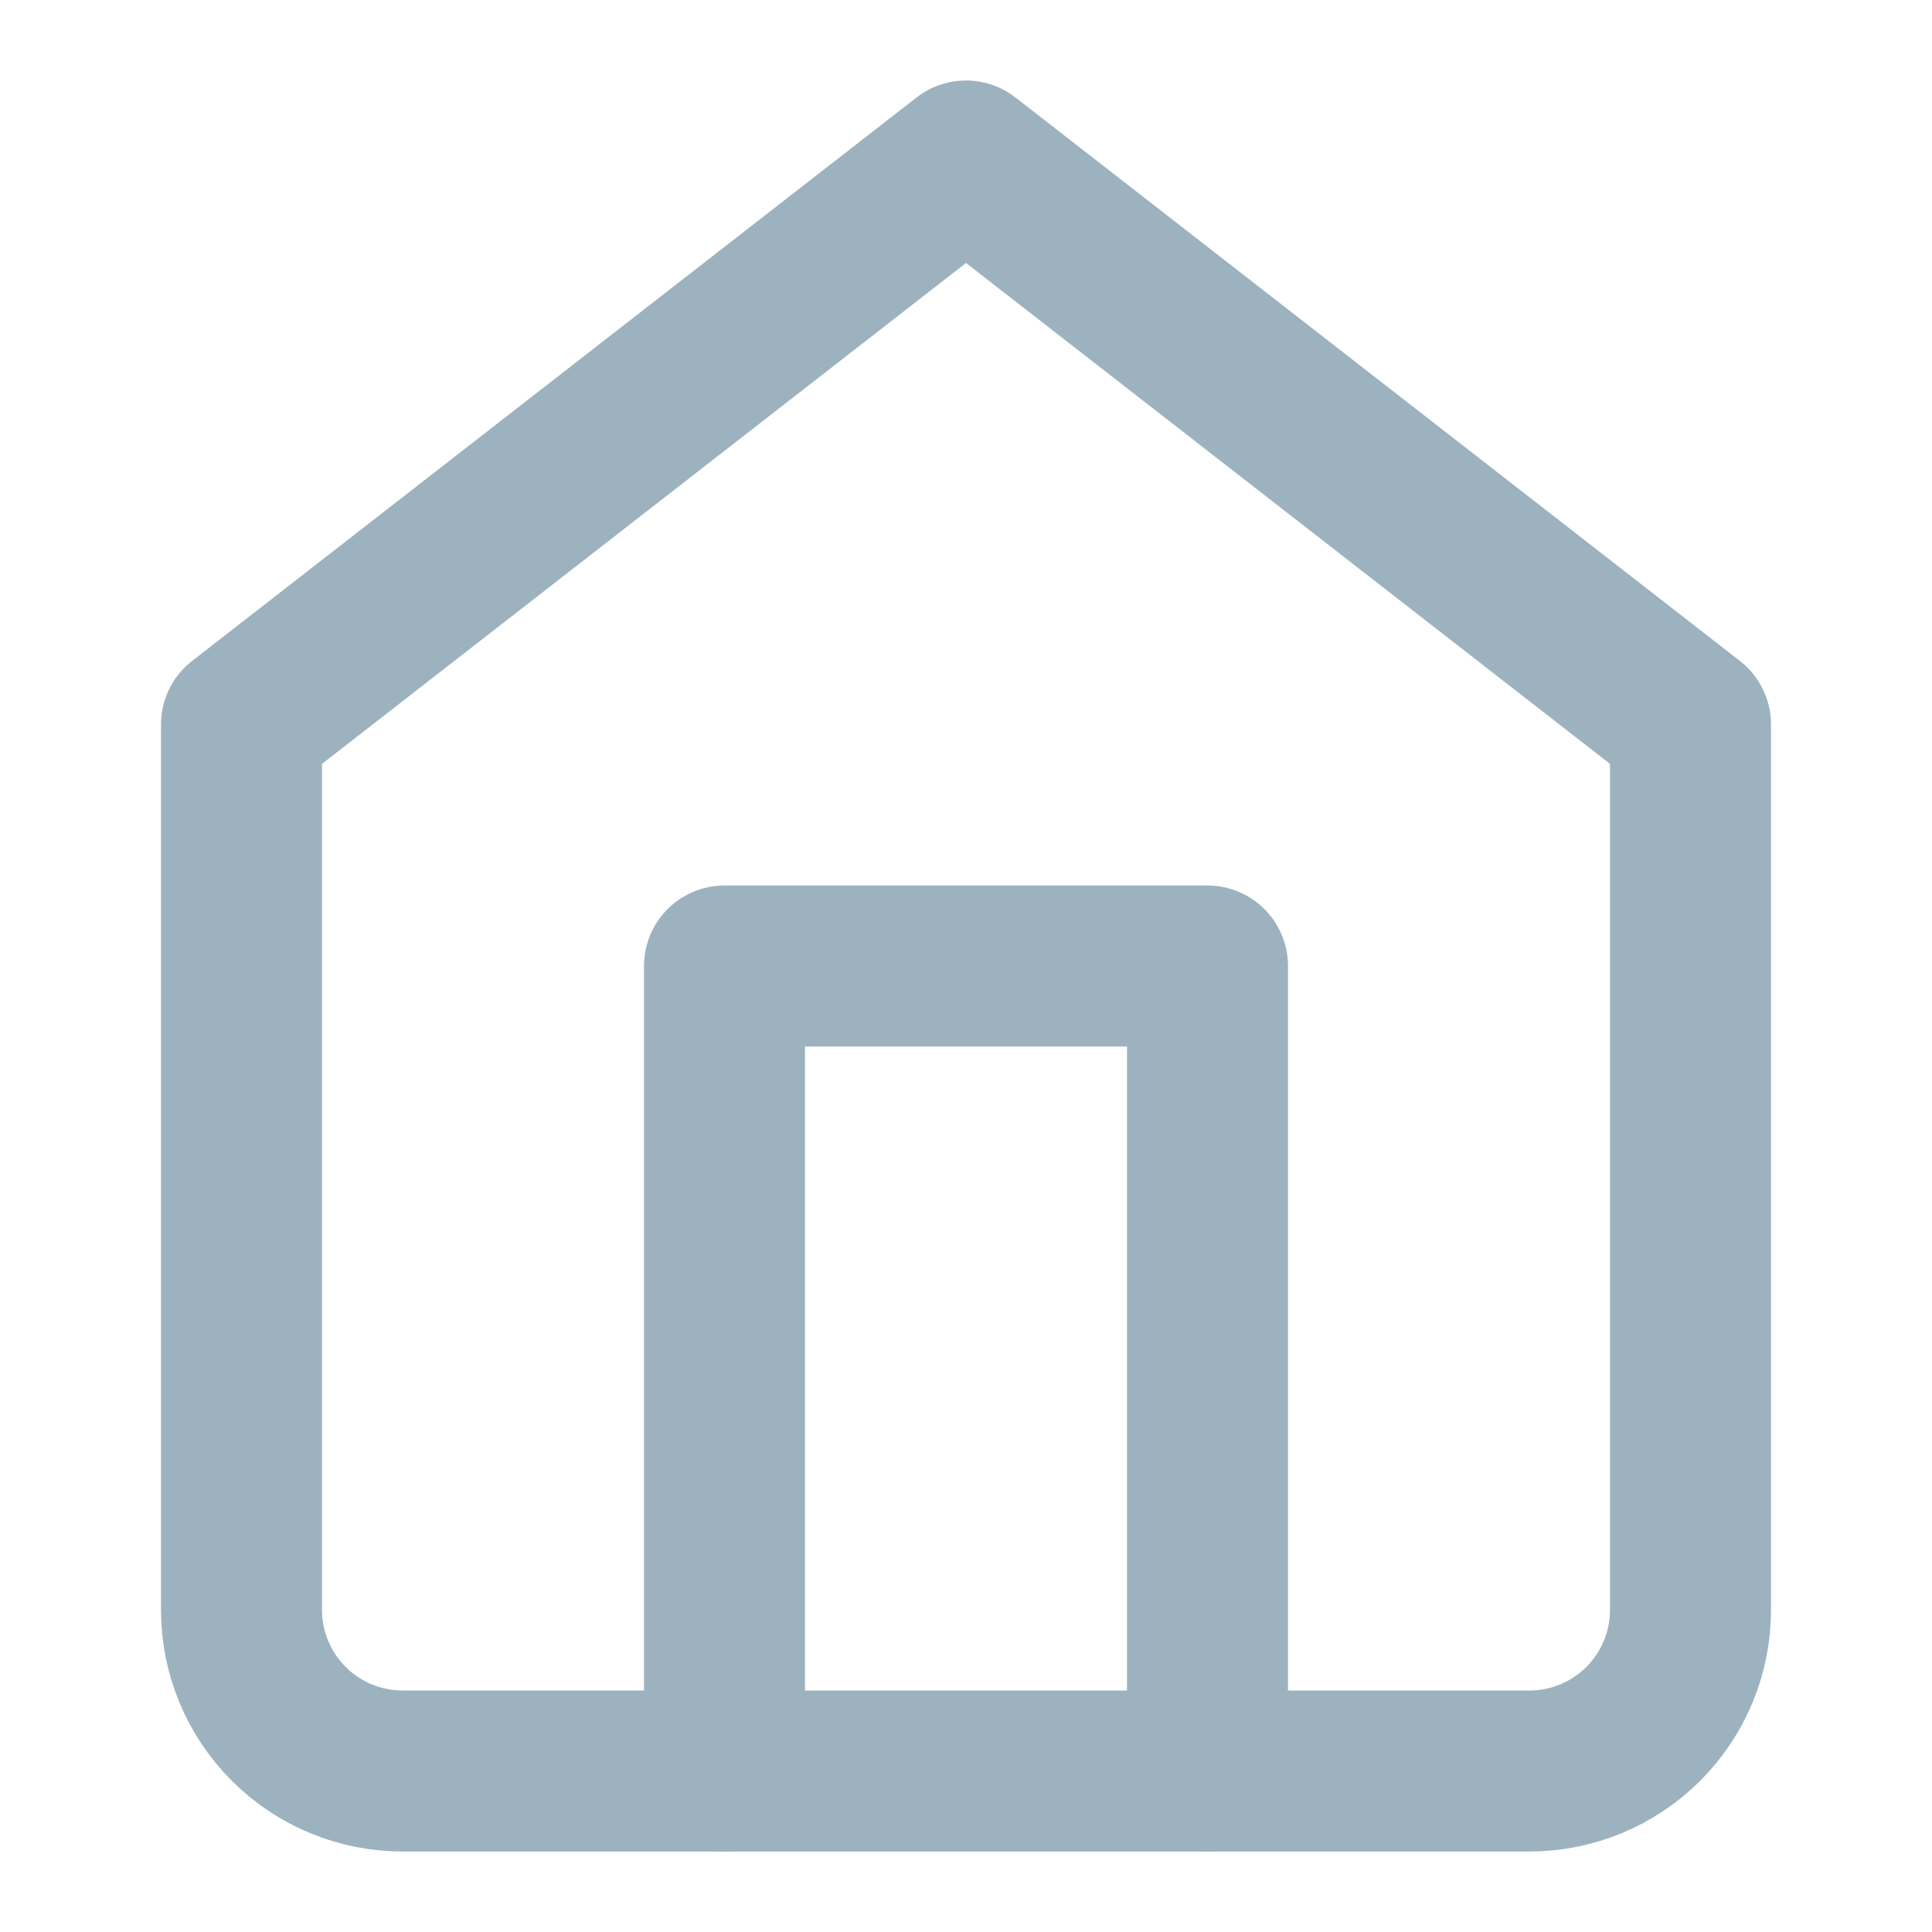
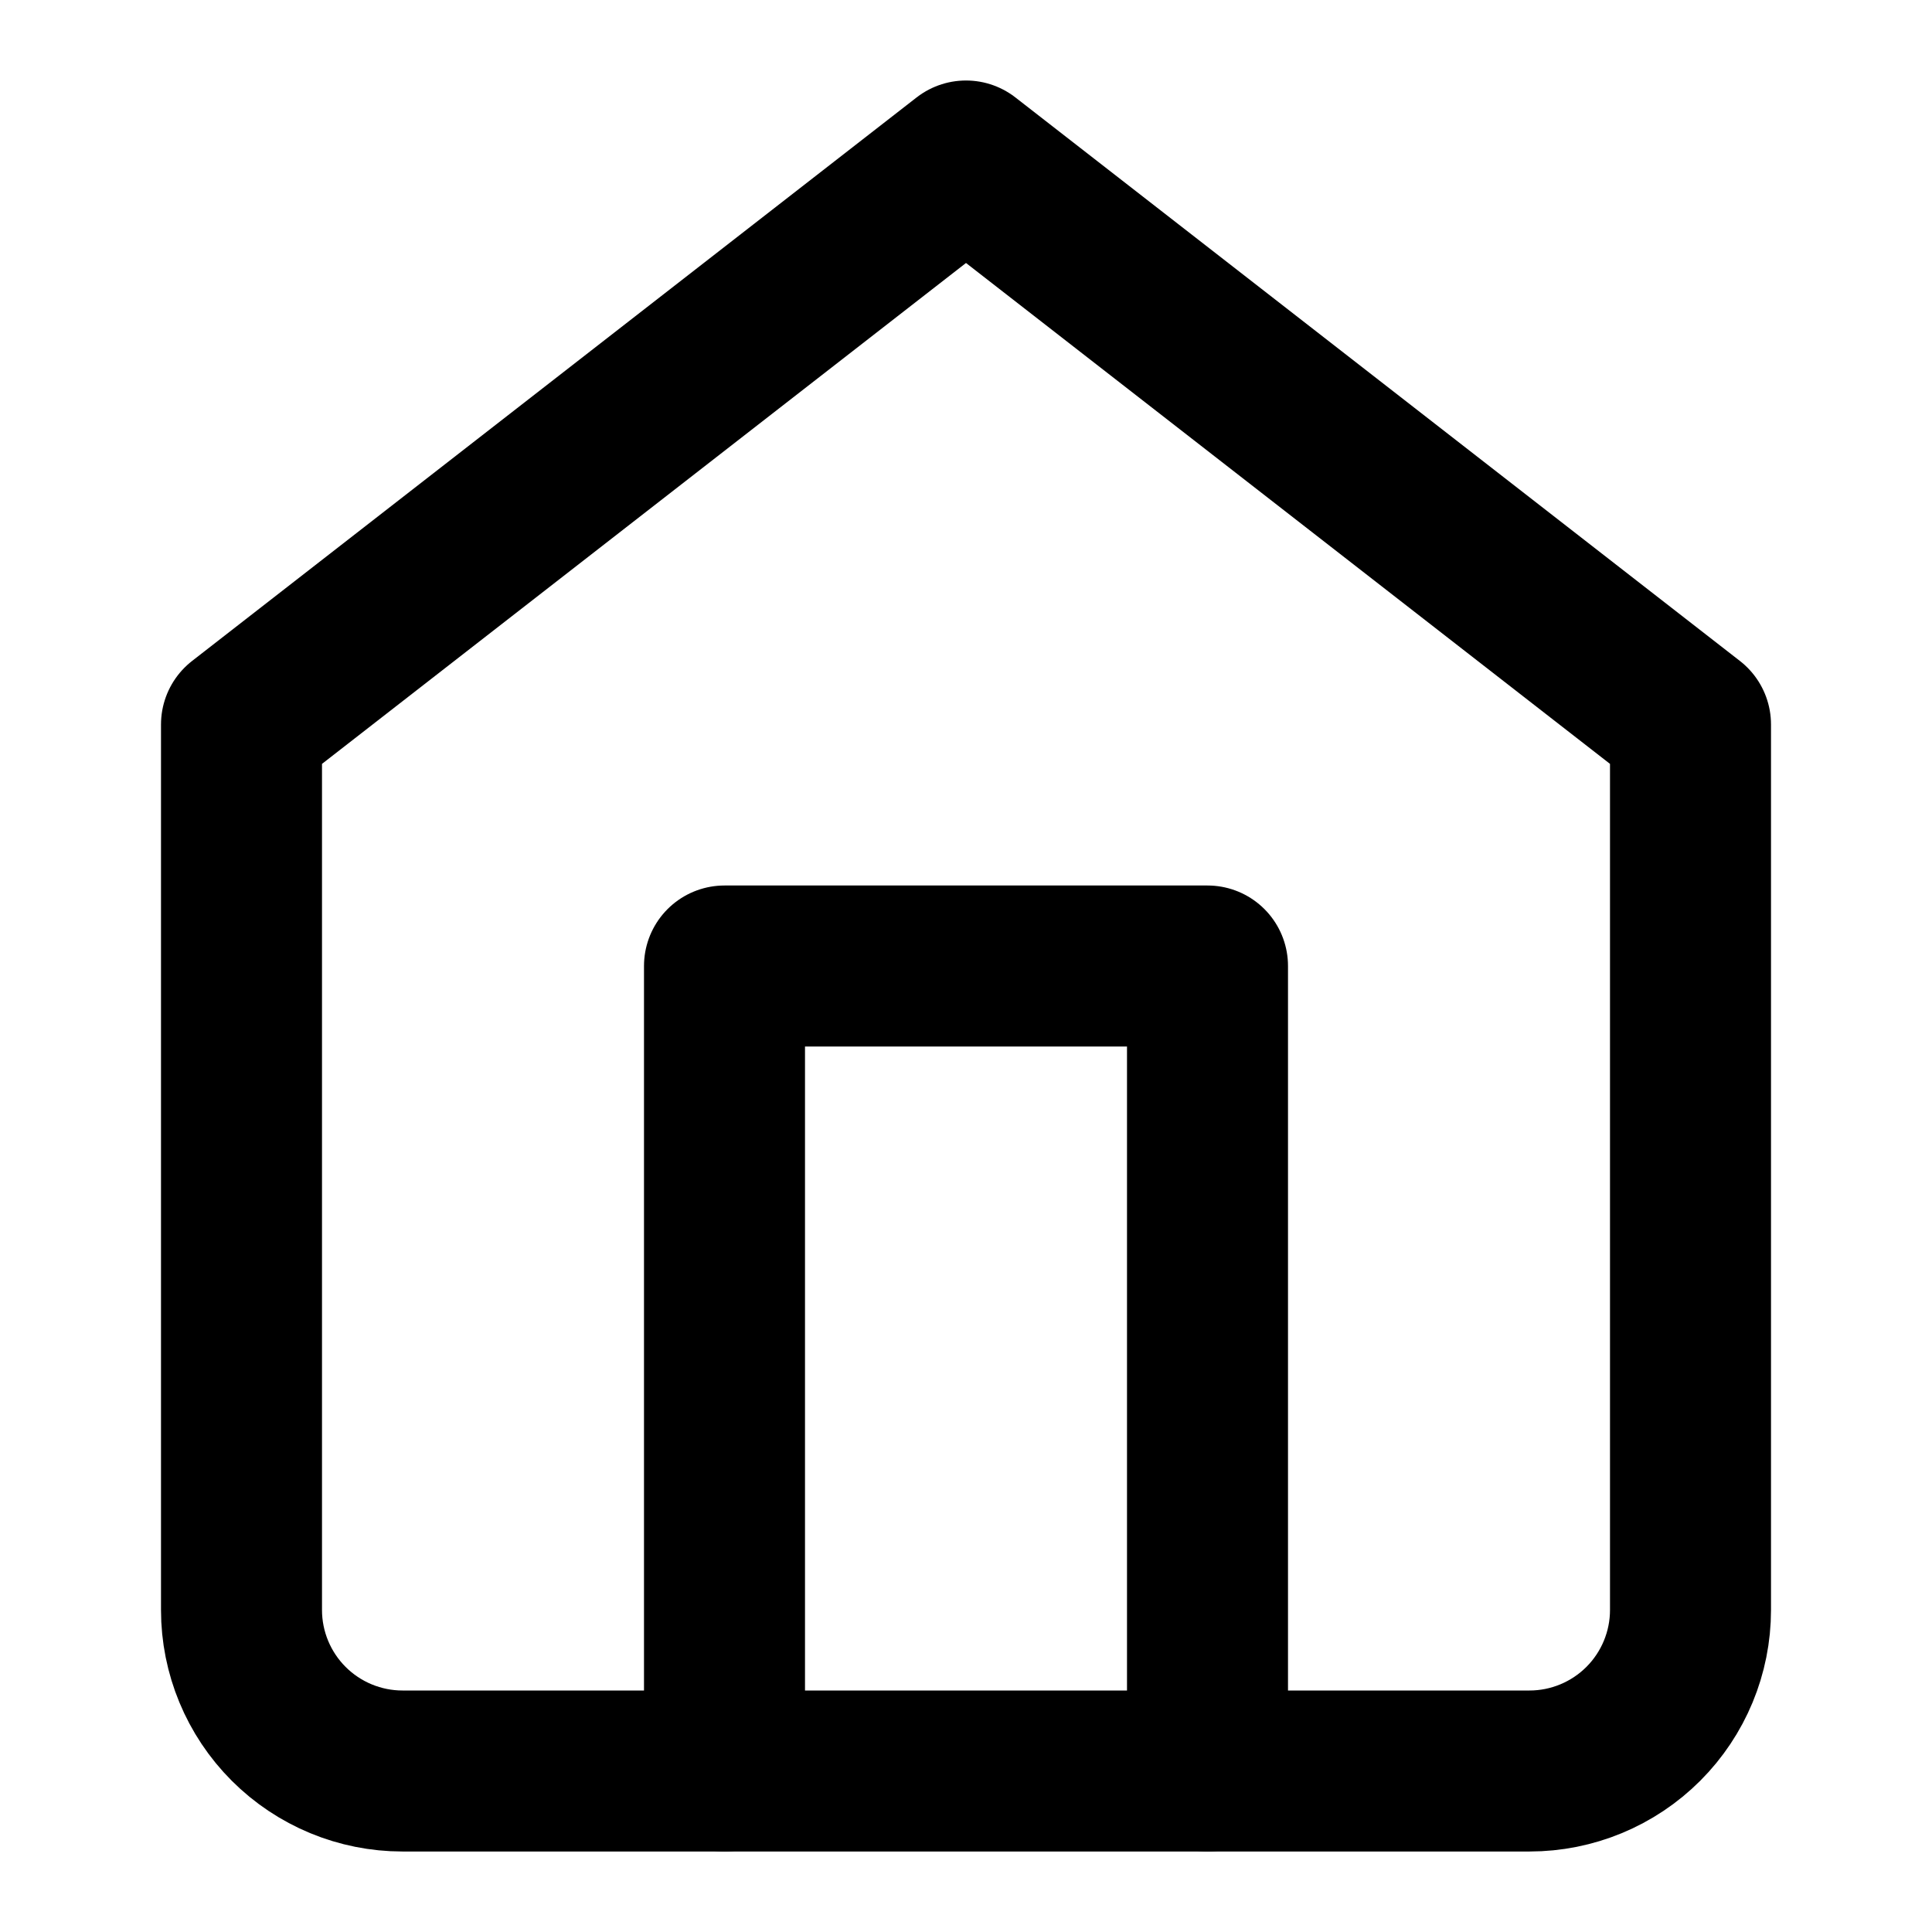
<svg xmlns="http://www.w3.org/2000/svg" viewBox="0 0 24 24" fill="none">
-   <path d="M3 9L12 2L21 9V20C21 20.53 20.789 21.039 20.414 21.414C20.039 21.789 19.53 22 19 22H5C4.47 22 3.961 21.789 3.586 21.414C3.211 21.039 3 20.53 3 20V9Z" stroke="#9db2bf" stroke-width="2" stroke-linecap="round" stroke-linejoin="round" />
-   <path d="M9 22V12H15V22" stroke="#9db2bf" stroke-width="2" stroke-linecap="round" stroke-linejoin="round" />
+   <path d="M3 9L12 2L21 9V20C21 20.53 20.789 21.039 20.414 21.414C20.039 21.789 19.53 22 19 22H5C4.47 22 3.961 21.789 3.586 21.414C3.211 21.039 3 20.53 3 20V9Z" stroke="currentColor" stroke-width="2" stroke-linecap="round" stroke-linejoin="round" />
+   <path d="M9 22V12H15V22" stroke="currentColor" stroke-width="2" stroke-linecap="round" stroke-linejoin="round" />
</svg>
